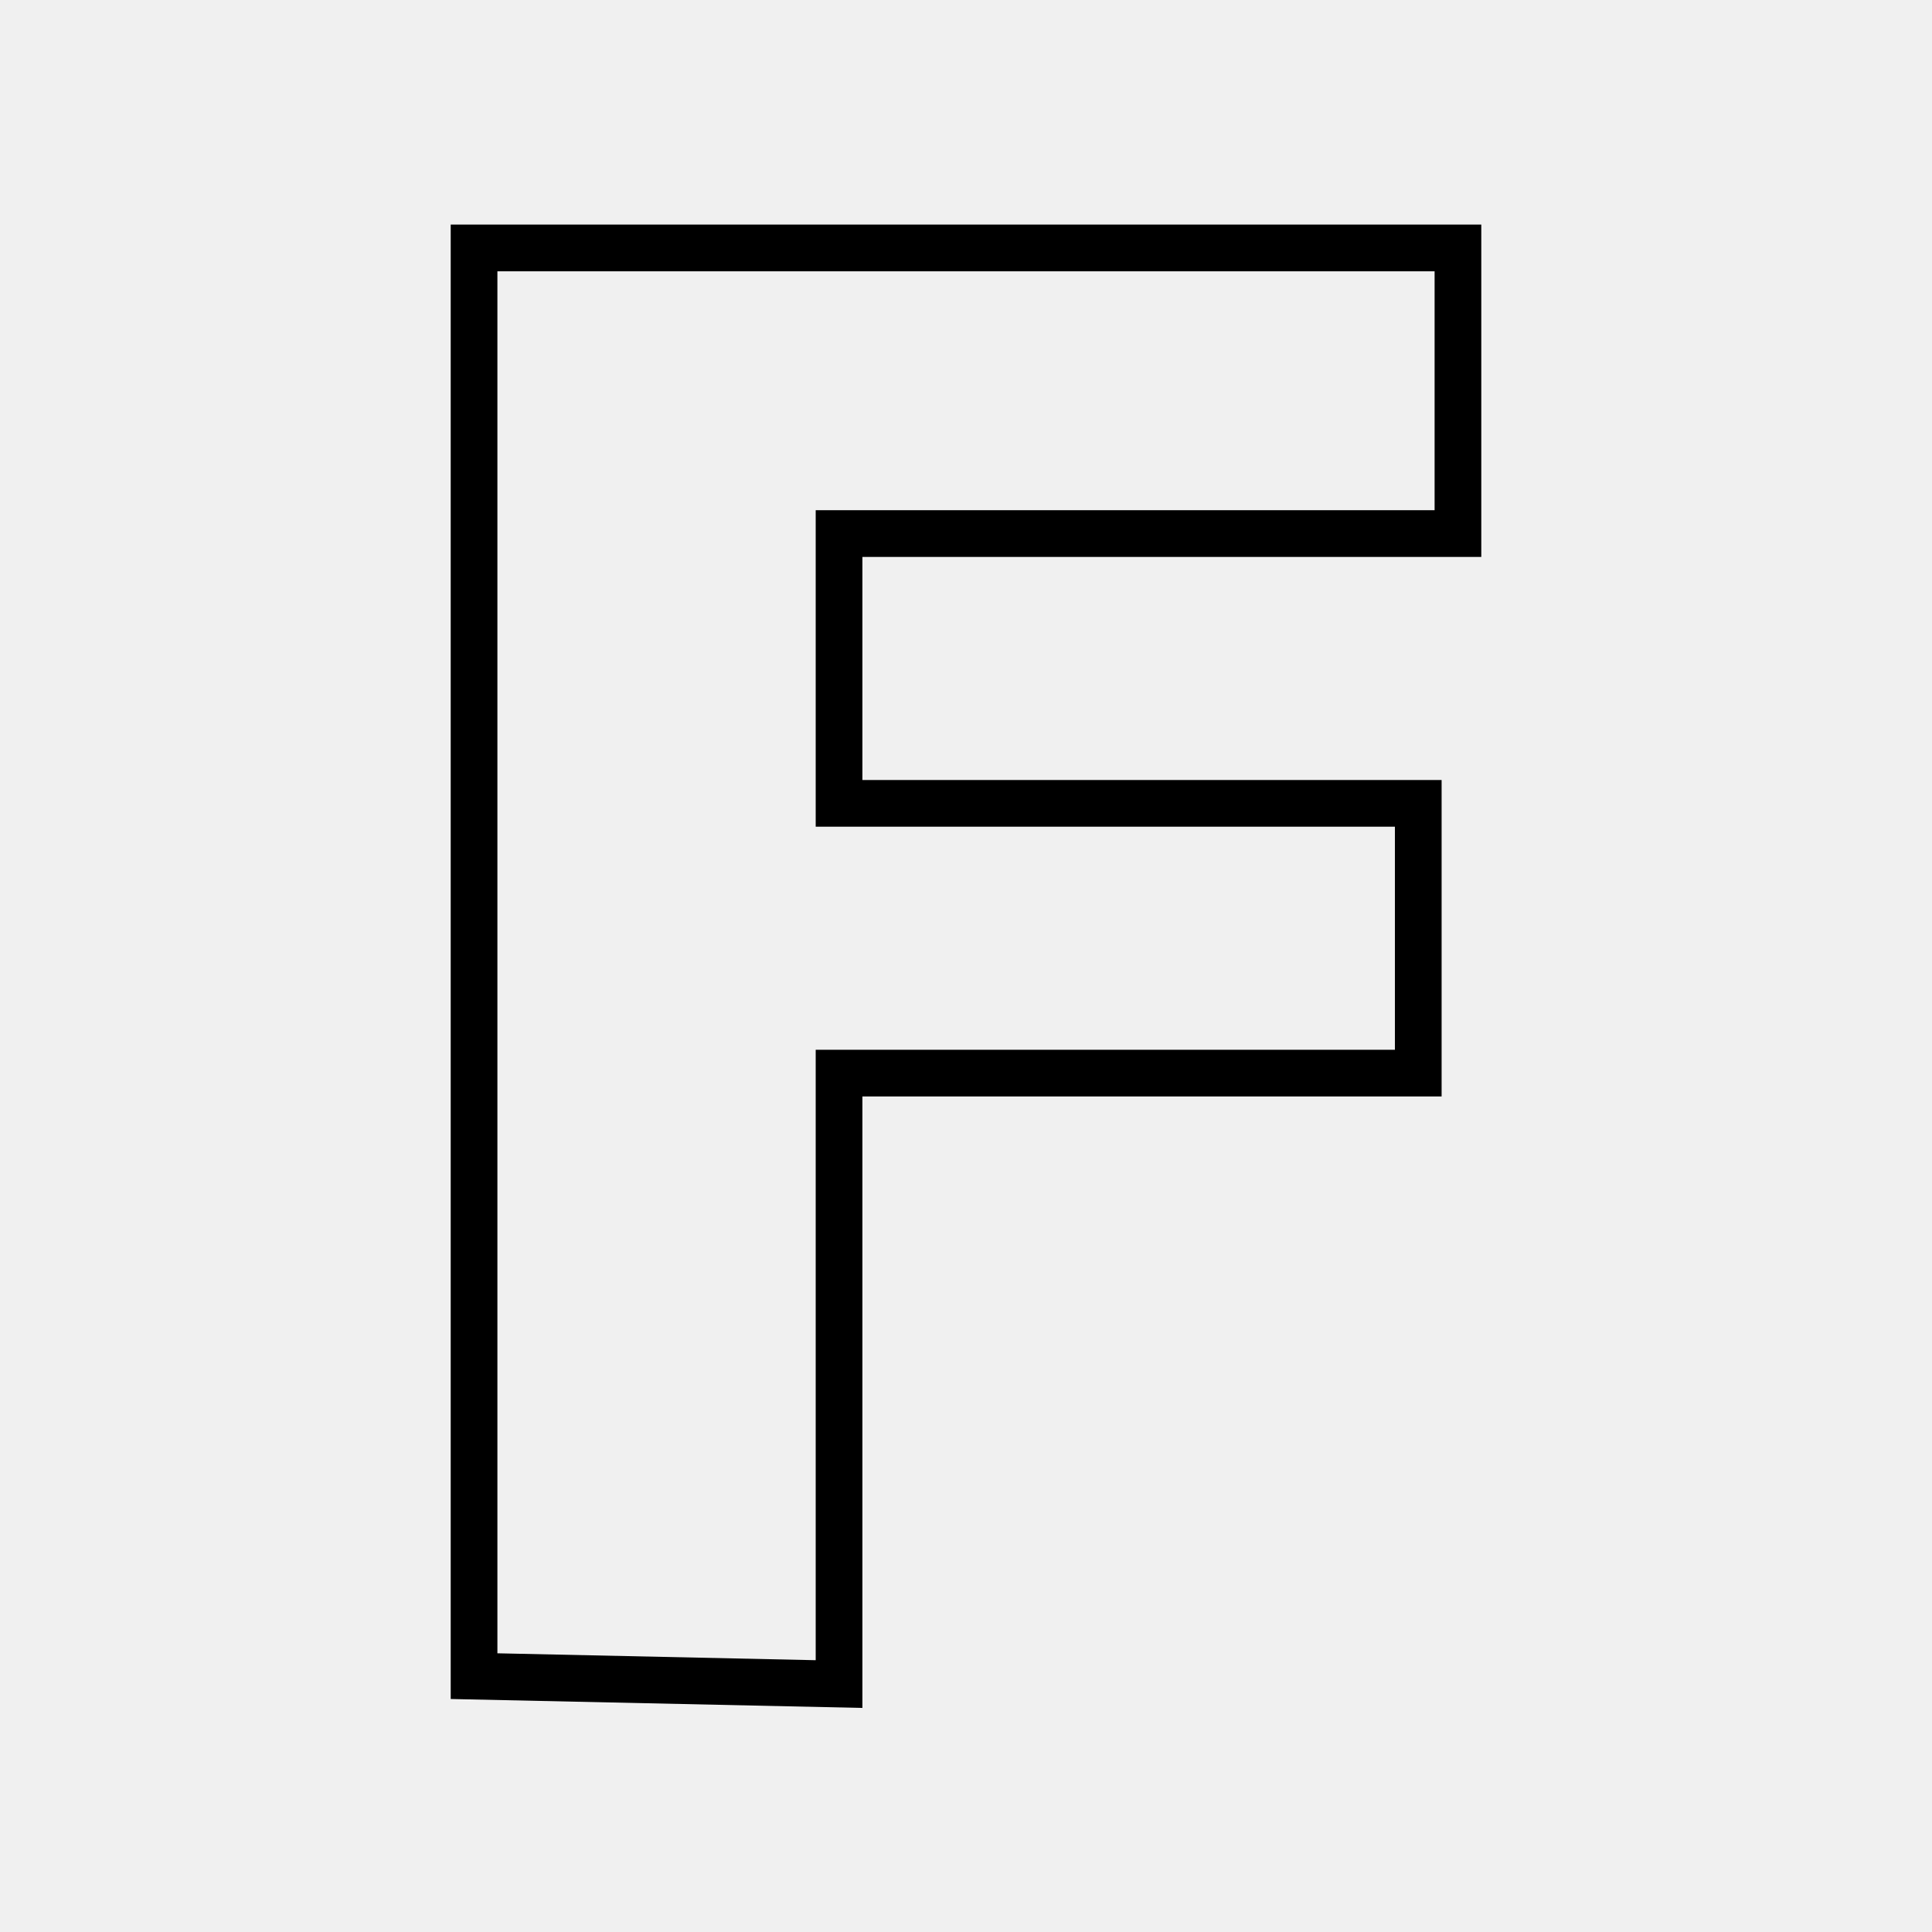
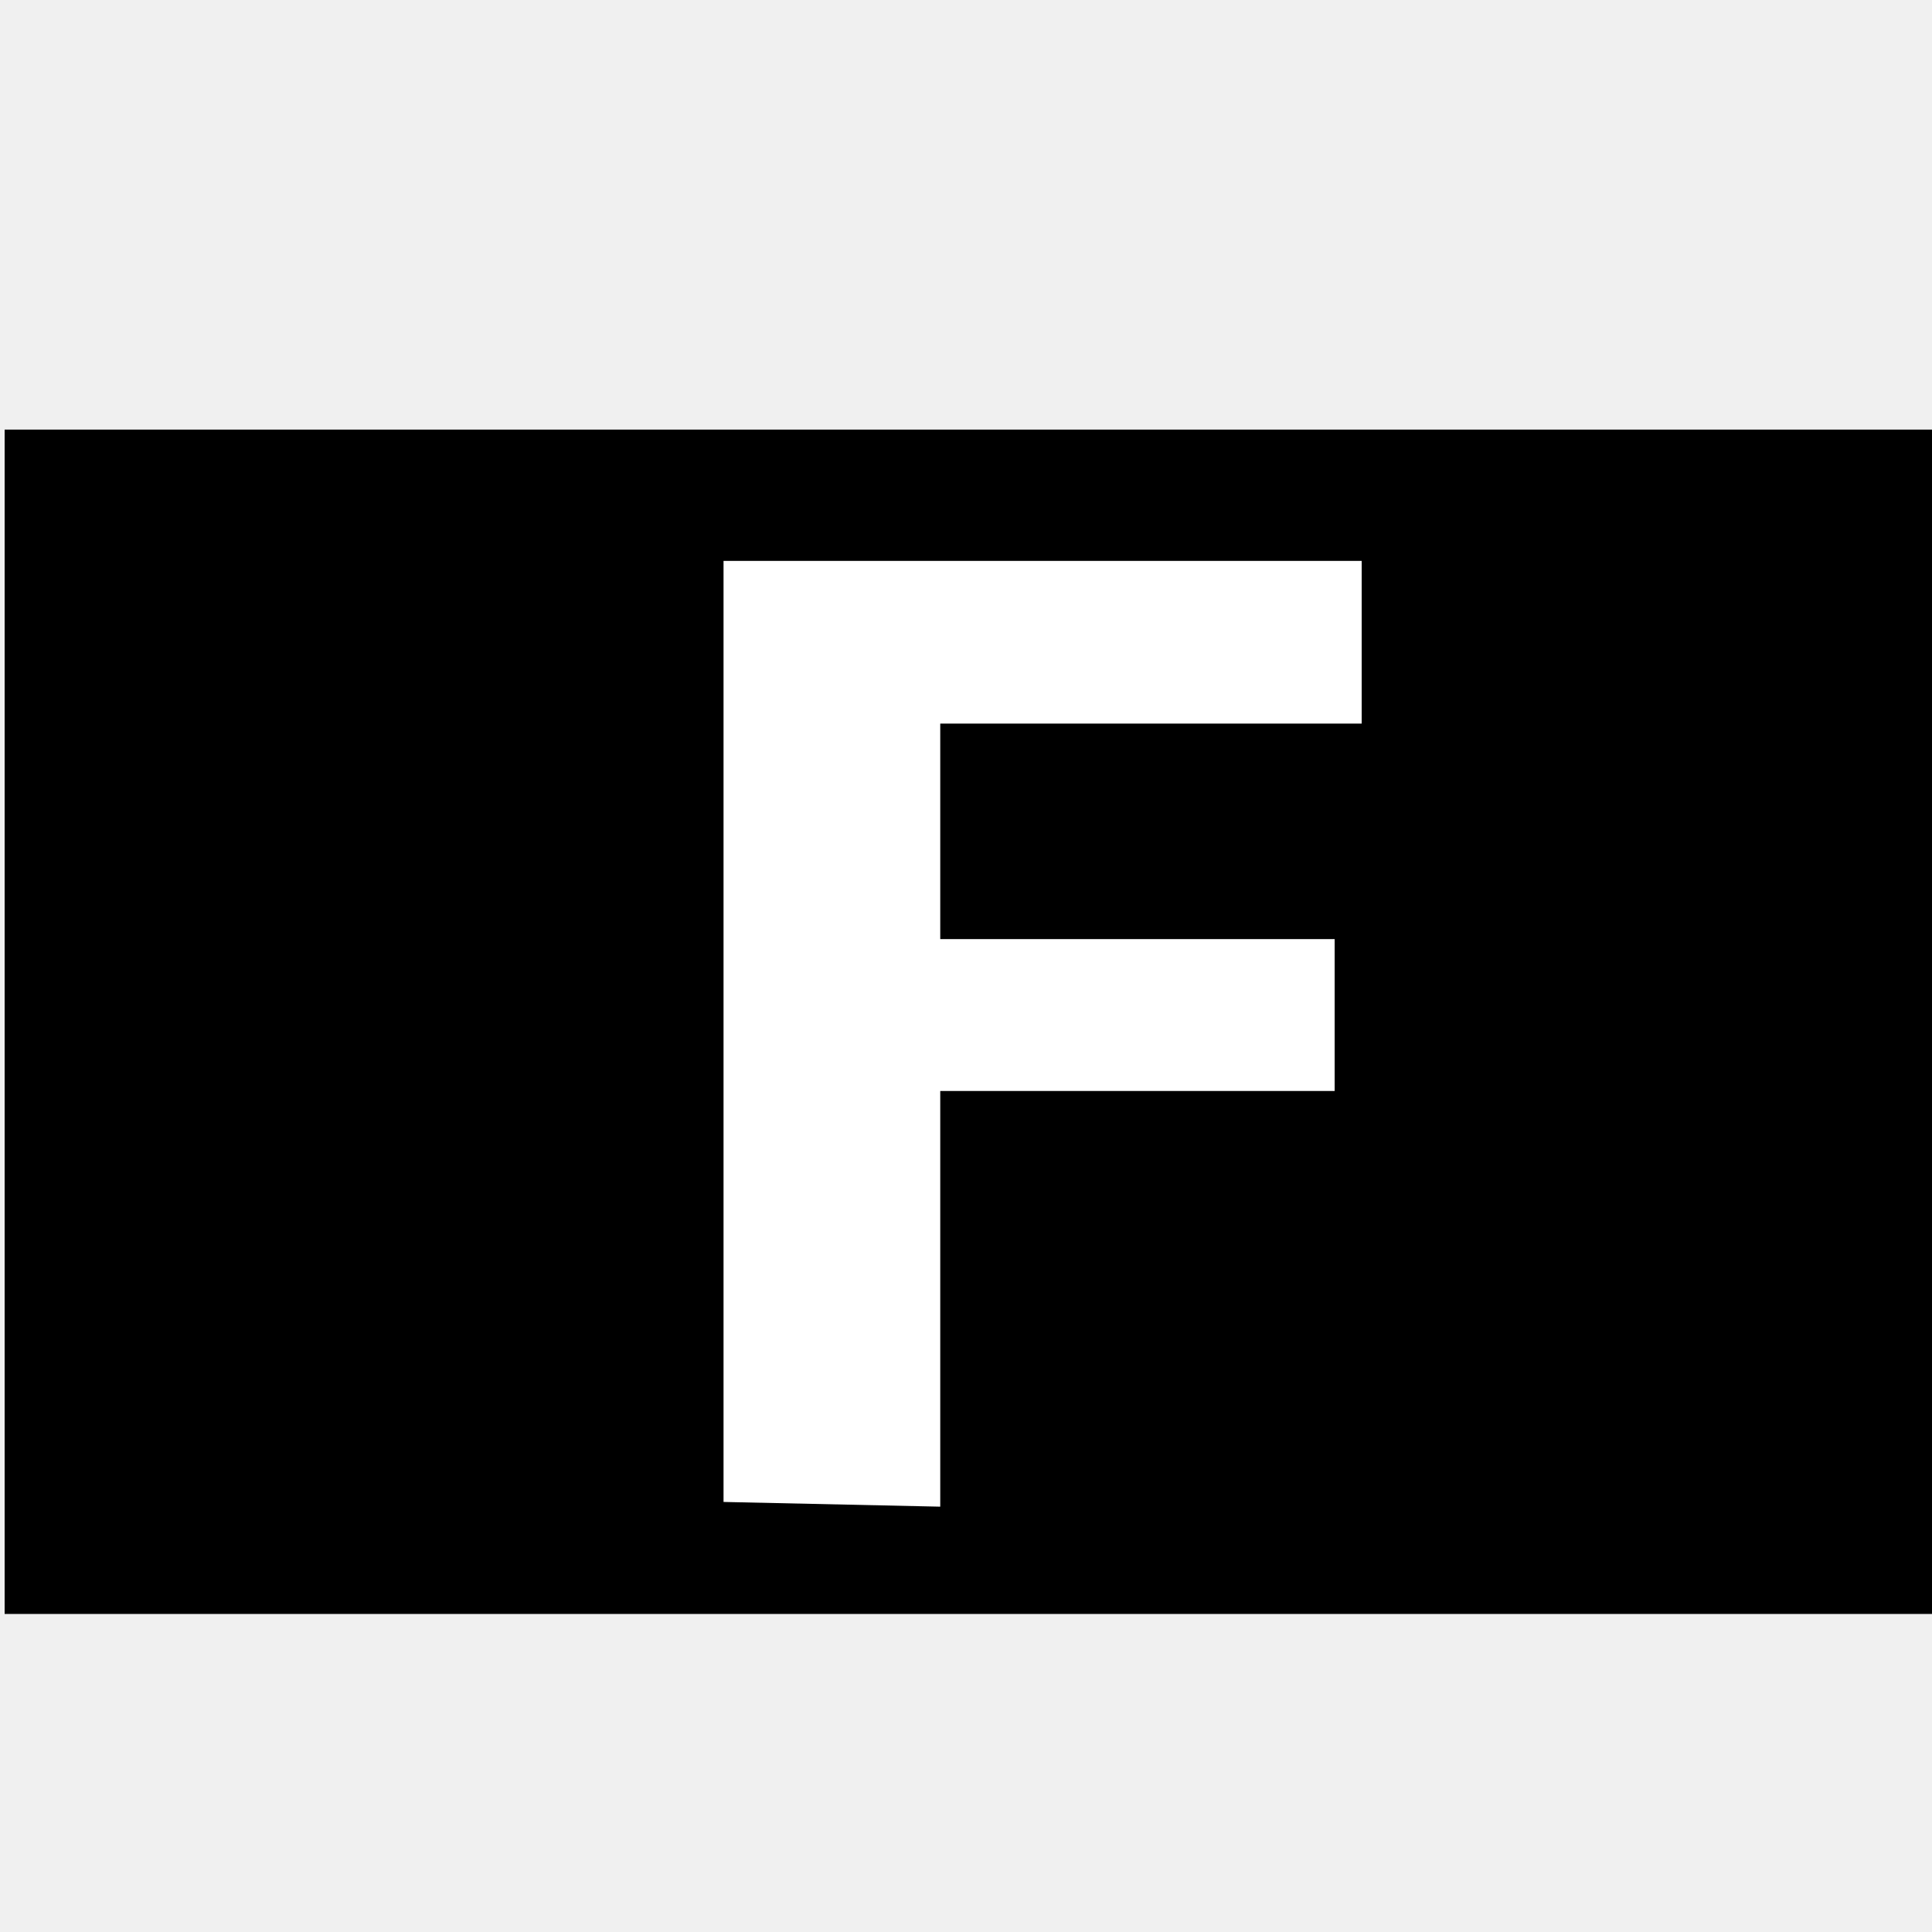
- <svg xmlns="http://www.w3.org/2000/svg" version="1.0" width="100%" height="100%" viewBox="-4.5 -3 100 100" id="svg2">
+ <svg xmlns="http://www.w3.org/2000/svg" version="1.0" width="100%" height="100%" viewBox="-4.5 -3 100 100" id="svg2" xml:space="preserve">
  <defs id="defs4">
-     <style type="text/css" id="style6" />
+     <style type="text/css" id="style6-5" />
    <symbol id="SymbolFeuerwehr" style="overflow:visible">
      <text x="0" y="1.5" id="text11" style="font-size:4px;font-weight:100;text-anchor:middle;fill:#ffffff;stroke:none">F</text>
    </symbol>
  </defs>
-   <path d="M 20.037,83.757 L 20.037,9.833 L 70.963,9.833 L 70.963,24.617 L 38.929,24.617 L 38.929,38.581 L 68.909,38.581 L 68.909,52.544 L 38.929,52.544 L 38.929,84.167 L 20.037,83.757 z" id="path2385" style="fill:none;fill-rule:evenodd;stroke:#000000;stroke-width:2.417px;stroke-linecap:butt;stroke-linejoin:miter;stroke-opacity:1" />
+   <rect style="display:inline;fill:#000000;stroke-width:1.024" id="rect333" width="99.917" height="61.302" x="-4.26" y="19.236" />
+   <path d="M 32.127,75.546 V 25.21 H 66.803 V 35.277 H 44.99 v 9.508 h 20.414 v 9.508 H 44.99 V 75.826 Z" id="path2385" style="fill:#ffffff;fill-rule:evenodd;stroke:#000000;stroke-width:1.646px;stroke-linecap:butt;stroke-linejoin:miter;stroke-opacity:1" />
</svg>
